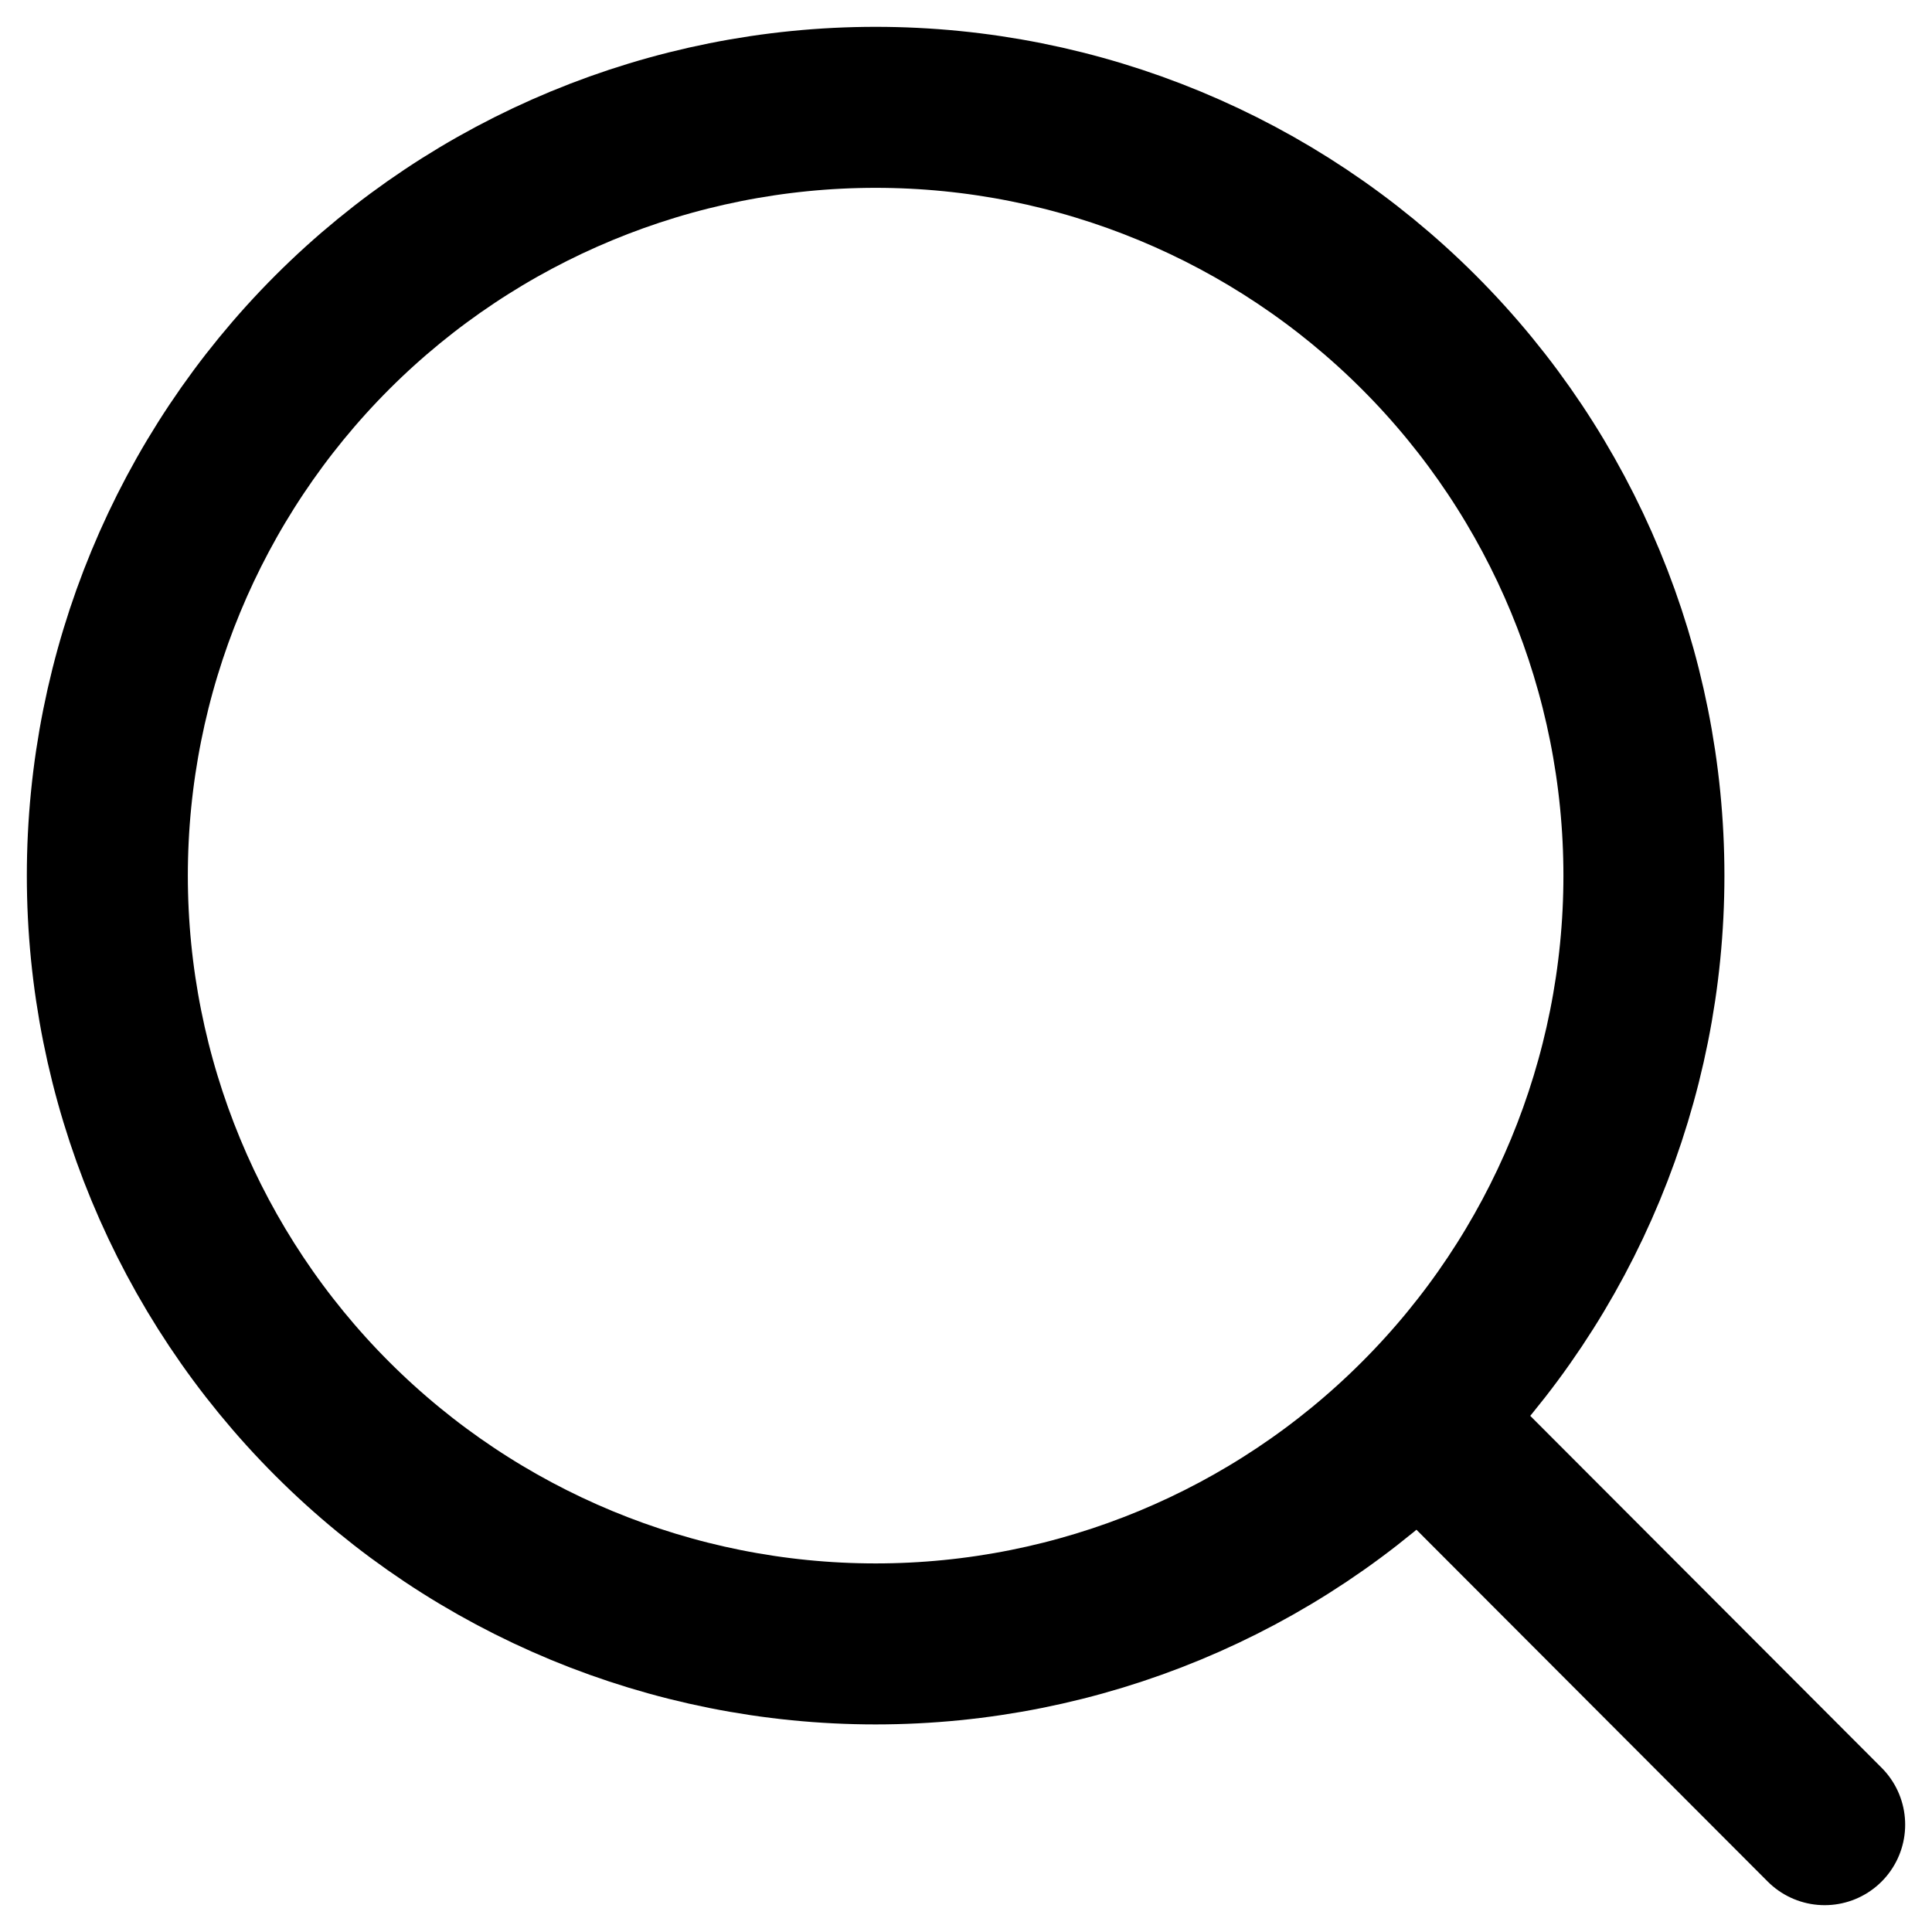
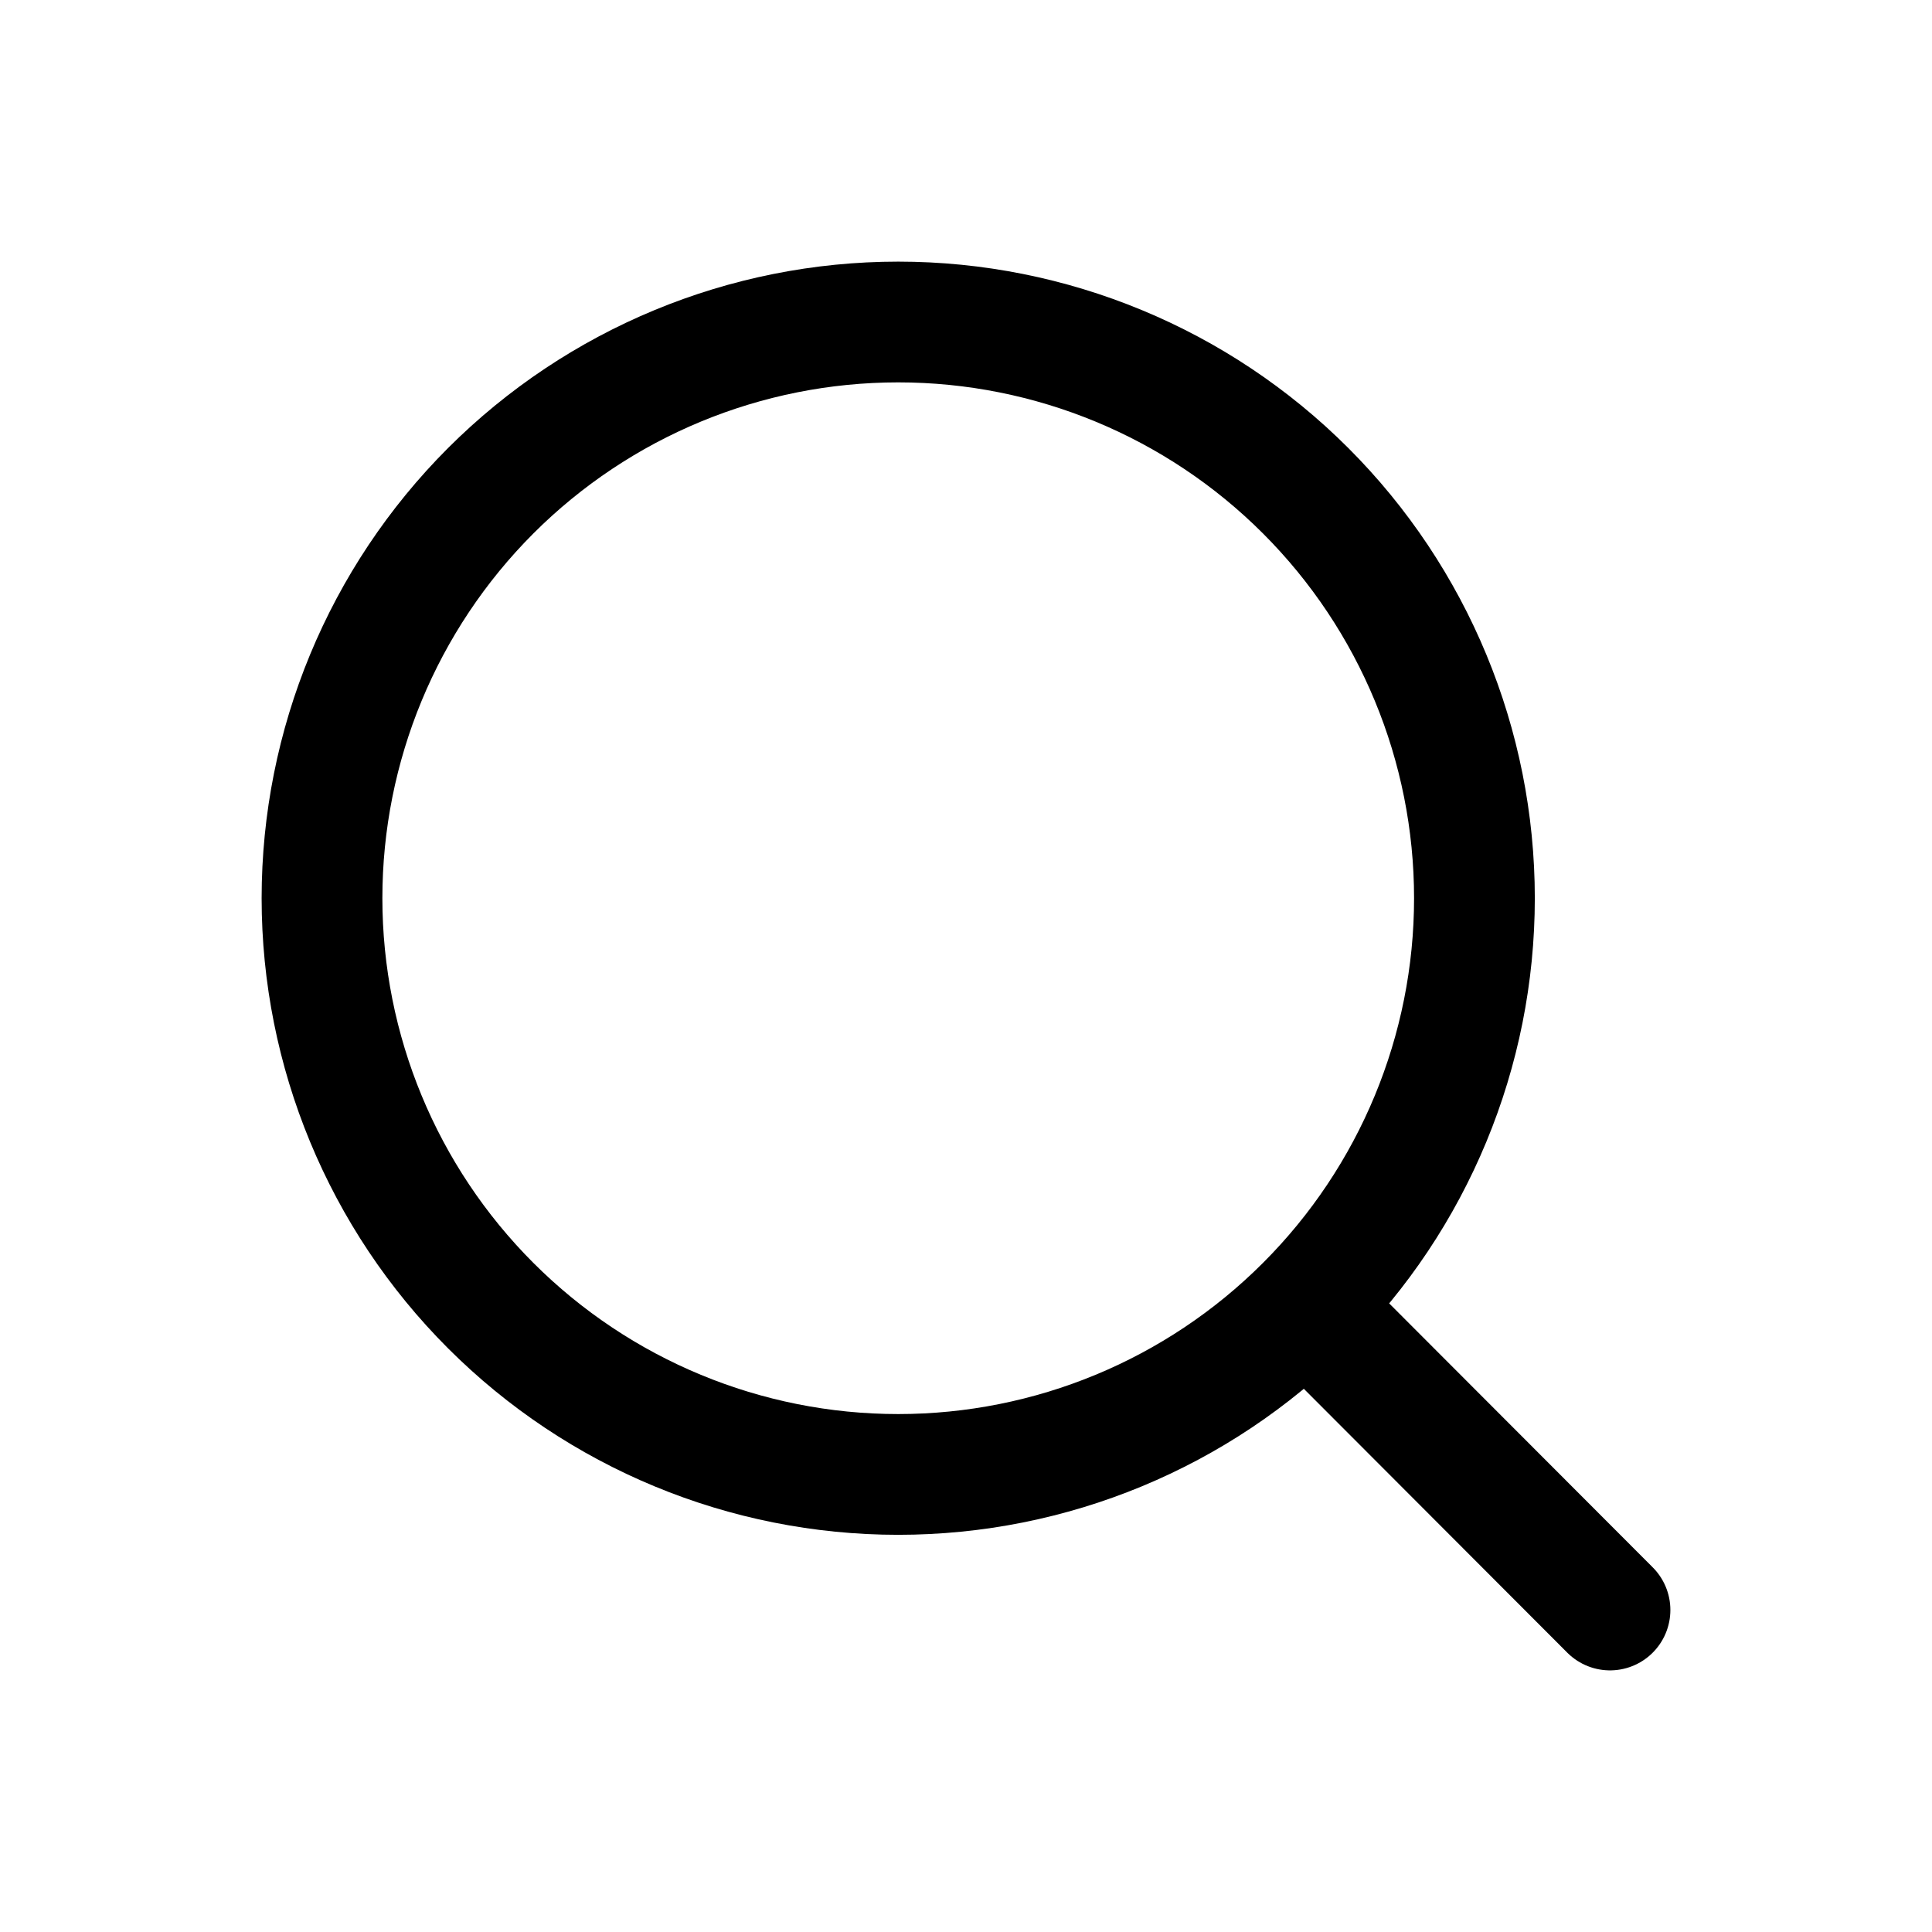
- <svg xmlns="http://www.w3.org/2000/svg" width="18" height="18" viewBox="0 0 18 18" fill="none">
-   <path d="M17 17L13.222 13.216M15.316 8.158C15.316 10.056 14.562 11.877 13.219 13.219C11.877 14.562 10.056 15.316 8.158 15.316C6.26 15.316 4.439 14.562 3.096 13.219C1.754 11.877 1 10.056 1 8.158C1 6.26 1.754 4.439 3.096 3.096C4.439 1.754 6.26 1 8.158 1C10.056 1 11.877 1.754 13.219 3.096C14.562 4.439 15.316 6.26 15.316 8.158V8.158Z" stroke="black" stroke-width="1.5" stroke-linecap="round" />
+ <svg xmlns="http://www.w3.org/2000/svg" width="24" height="24" viewBox="0 0 24 24" fill="none">
+   <path d="M20 20L16.222 16.216M18.316 11.158C18.316 13.056 17.562 14.877 16.219 16.219C14.877 17.562 13.056 18.316 11.158 18.316C9.259 18.316 7.439 17.562 6.096 16.219C4.754 14.877 4 13.056 4 11.158C4 9.259 4.754 7.439 6.096 6.096C7.439 4.754 9.259 4 11.158 4C13.056 4 14.877 4.754 16.219 6.096C17.562 7.439 18.316 9.259 18.316 11.158V11.158Z" stroke="black" stroke-width="1.5" stroke-linecap="round" />
</svg>
